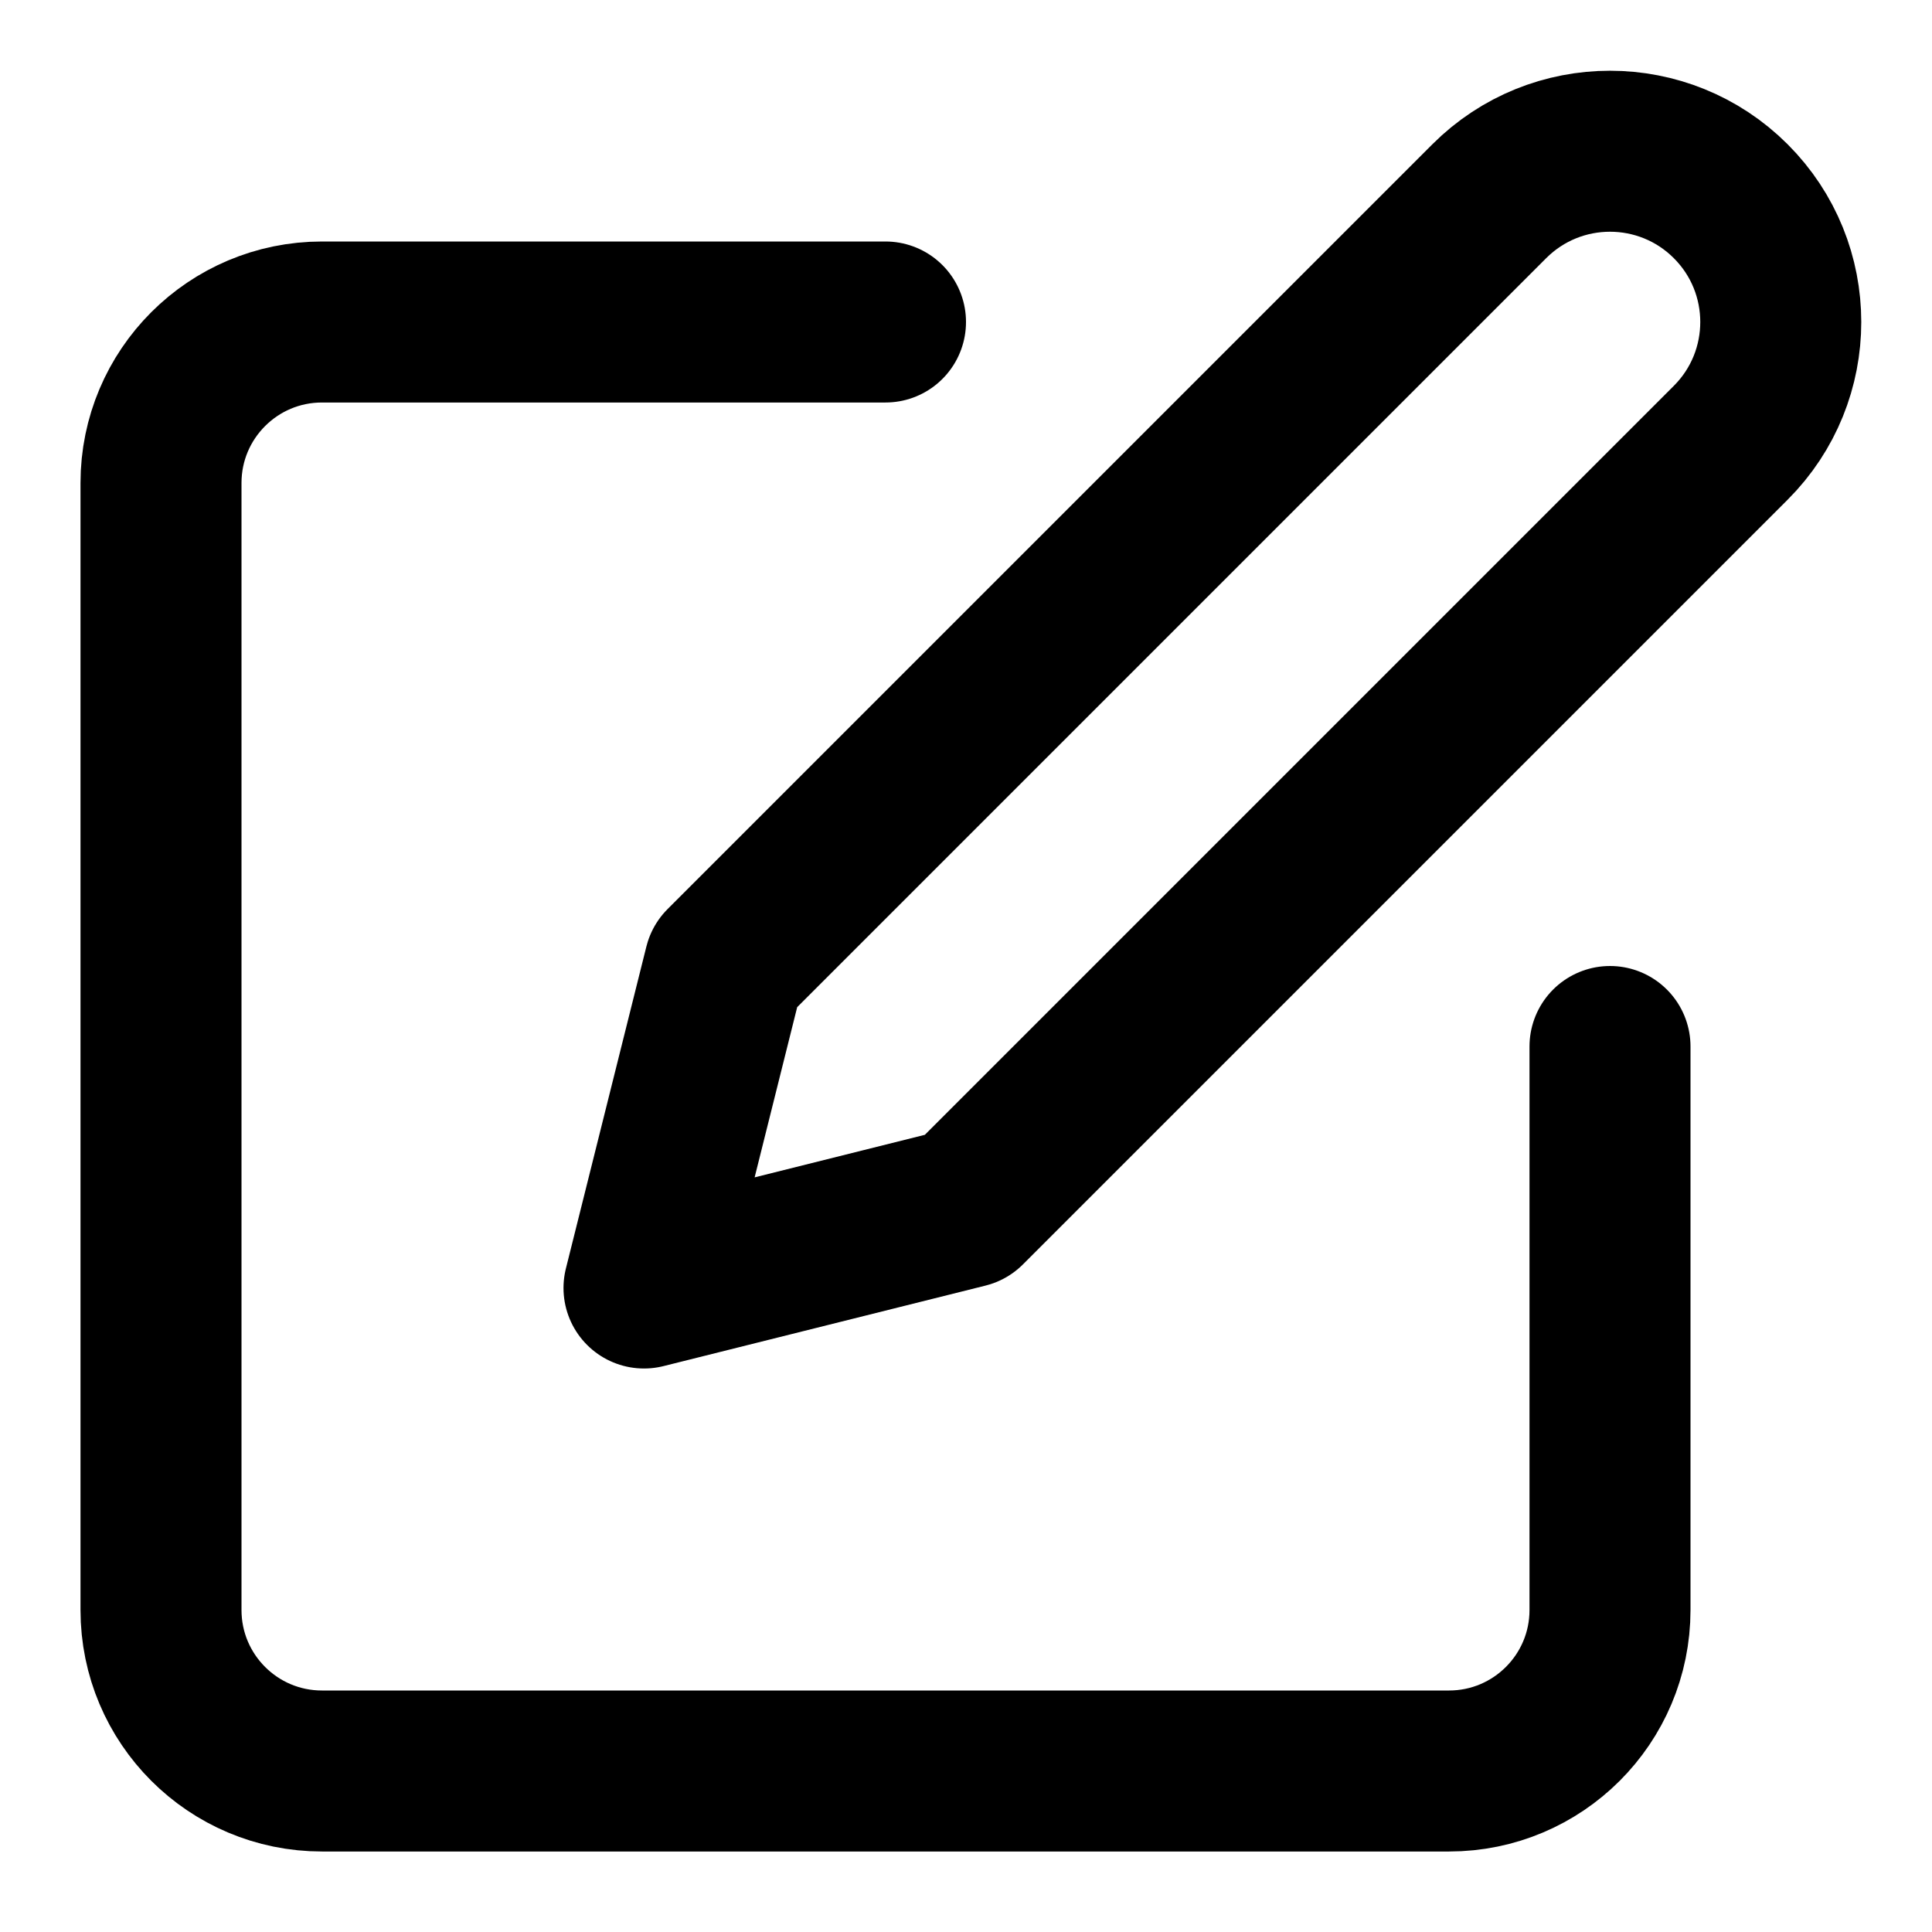
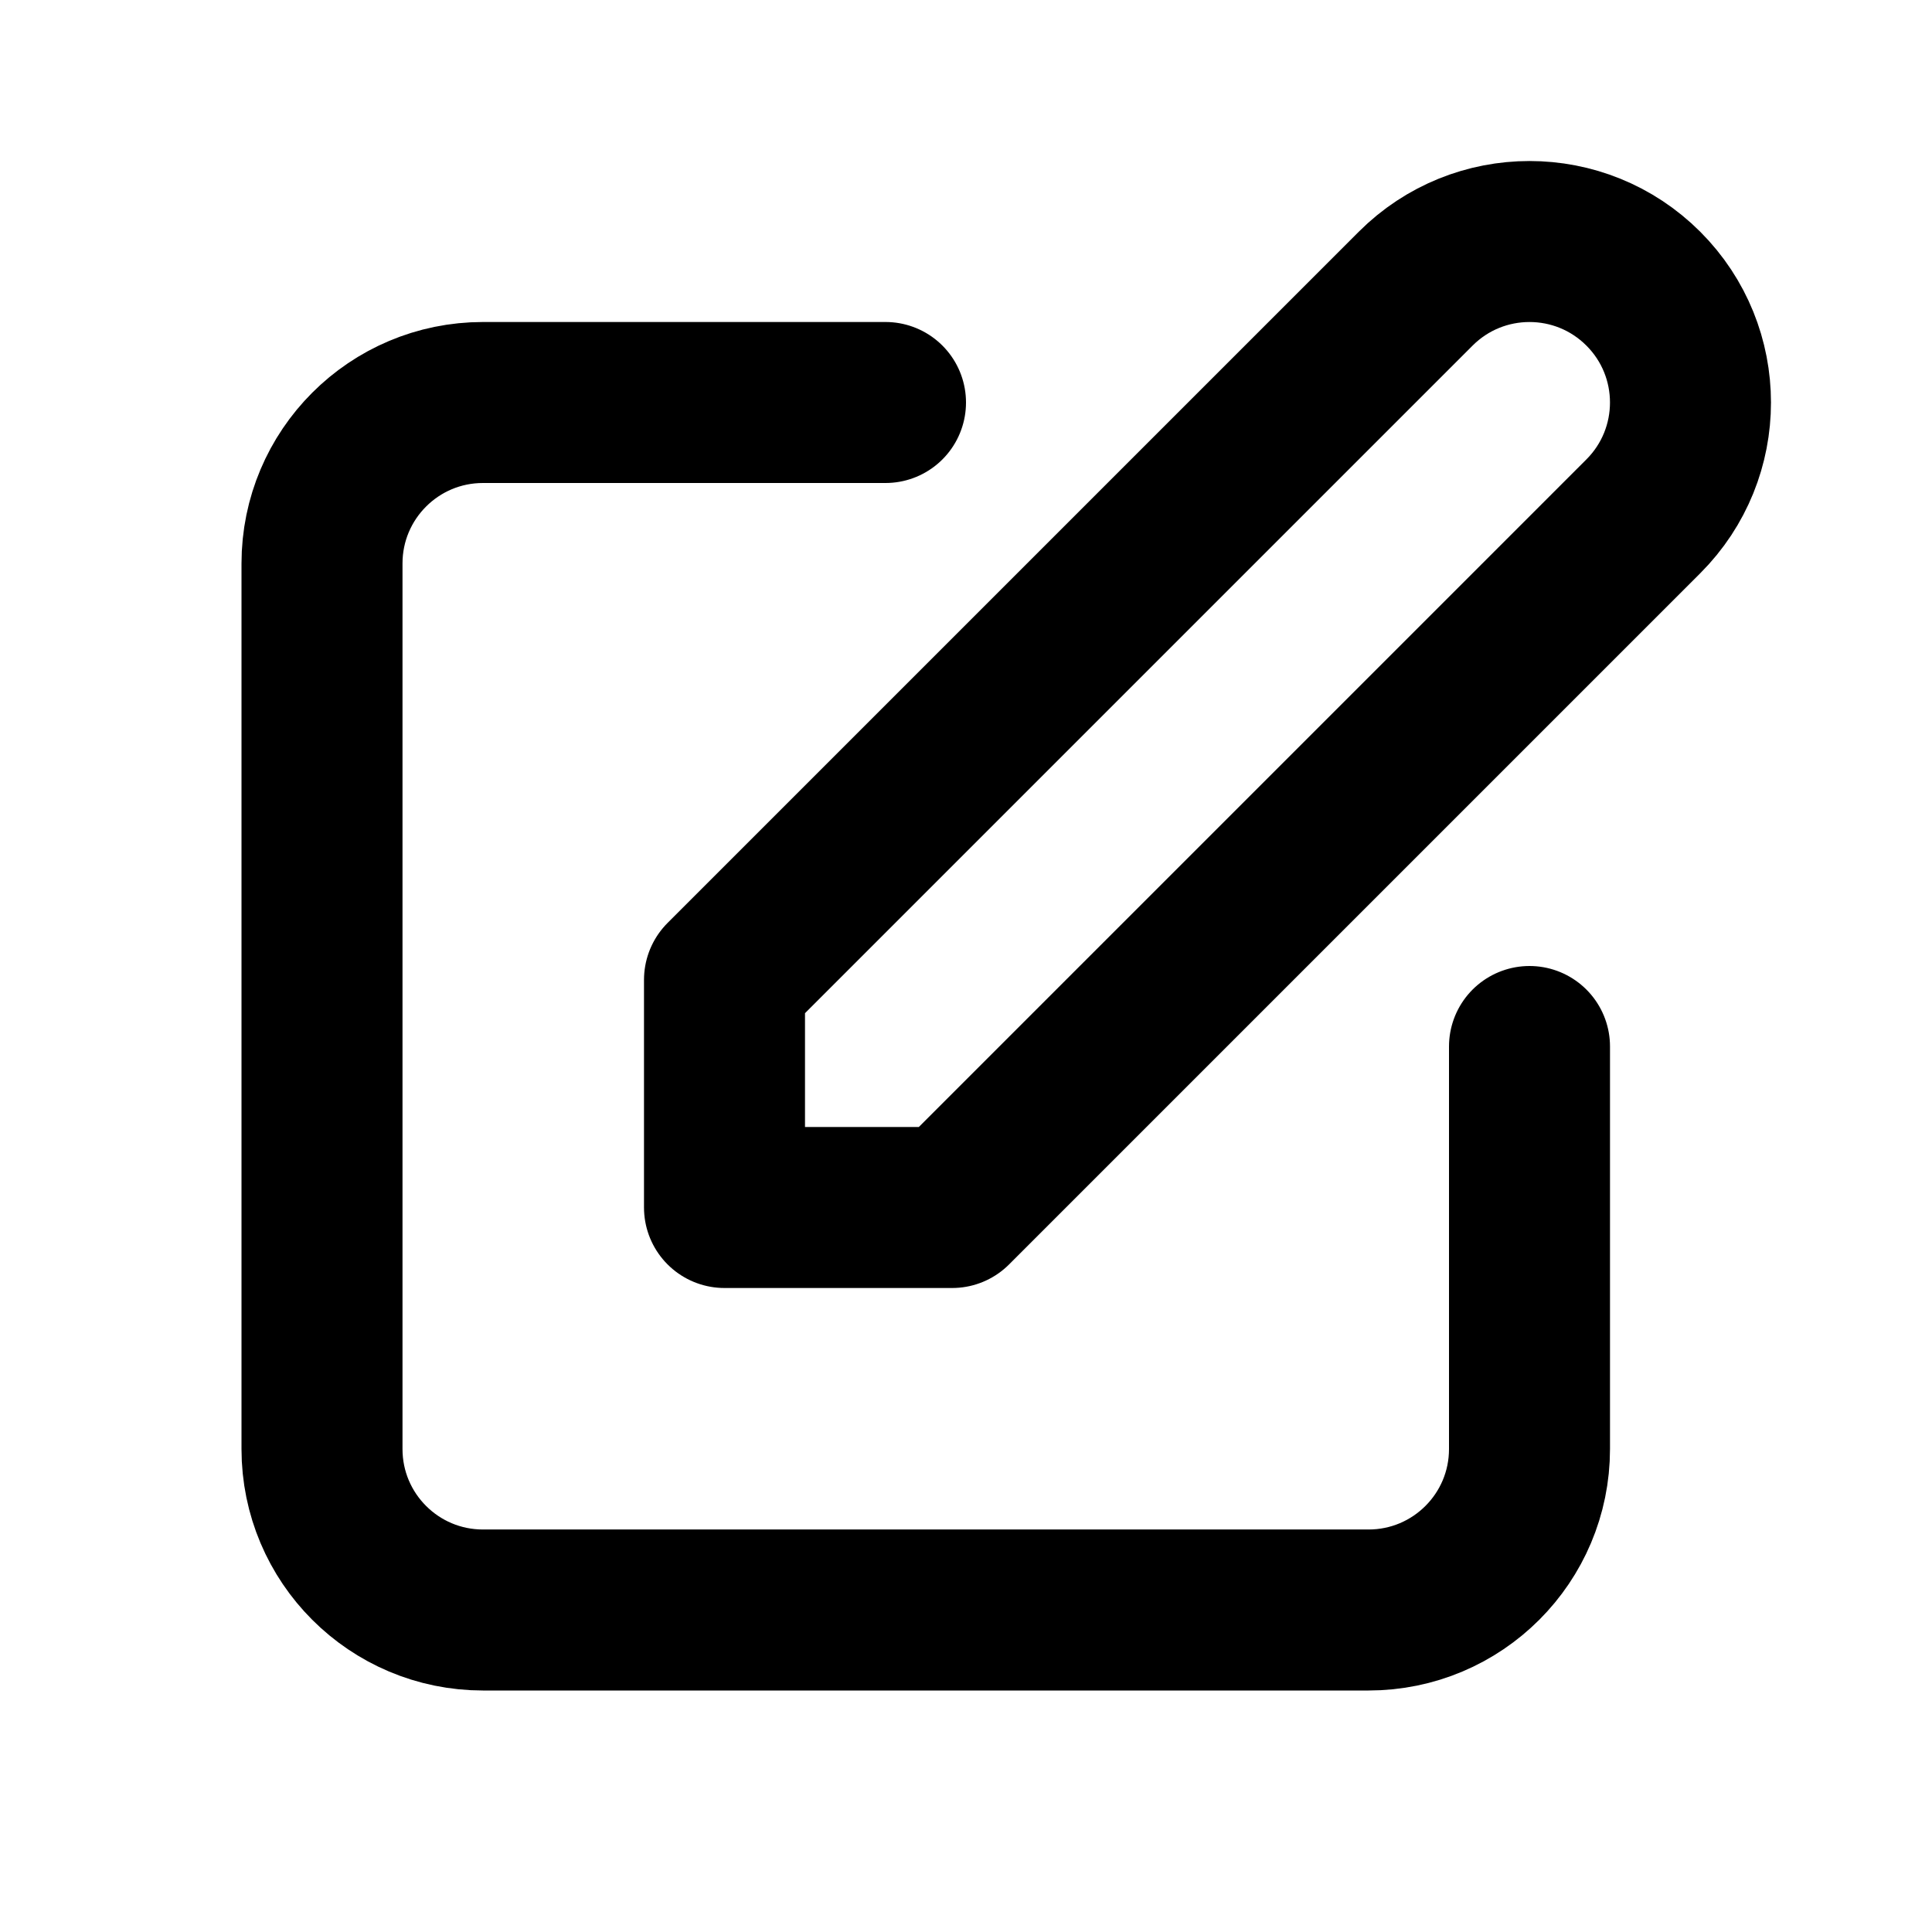
- <svg viewBox="0 0 24 24" fill="none" stroke="currentColor" stroke-width="2" stroke-linecap="round" stroke-linejoin="round">
-   <path d="M11 4H4a2 2 0 0 0-2 2v14a2 2 0 0 0 2 2h14a2 2 0 0 0 2-2v-7" />
-   <path d="M18.5 2.5a2.121 2.121 0 0 1 3 3L12 15l-4 1 1-4 9.5-9.5z" />
+ <svg xmlns="http://www.w3.org/2000/svg" width="24" height="24" viewBox="0 0 24 24" fill="none">
+   <path d="M11 5H6C4.895 5 4 5.895 4 7V18C4 19.105 4.895 20 6 20H17C18.105 20 19 19.105 19 18V13M17.586 3.586C18.367 2.805 19.633 2.805 20.414 3.586C21.195 4.367 21.195 5.633 20.414 6.414L11.828 15H9L9 12.172L17.586 3.586Z" stroke="currentColor" stroke-width="2" stroke-linecap="round" stroke-linejoin="round" />
</svg>
